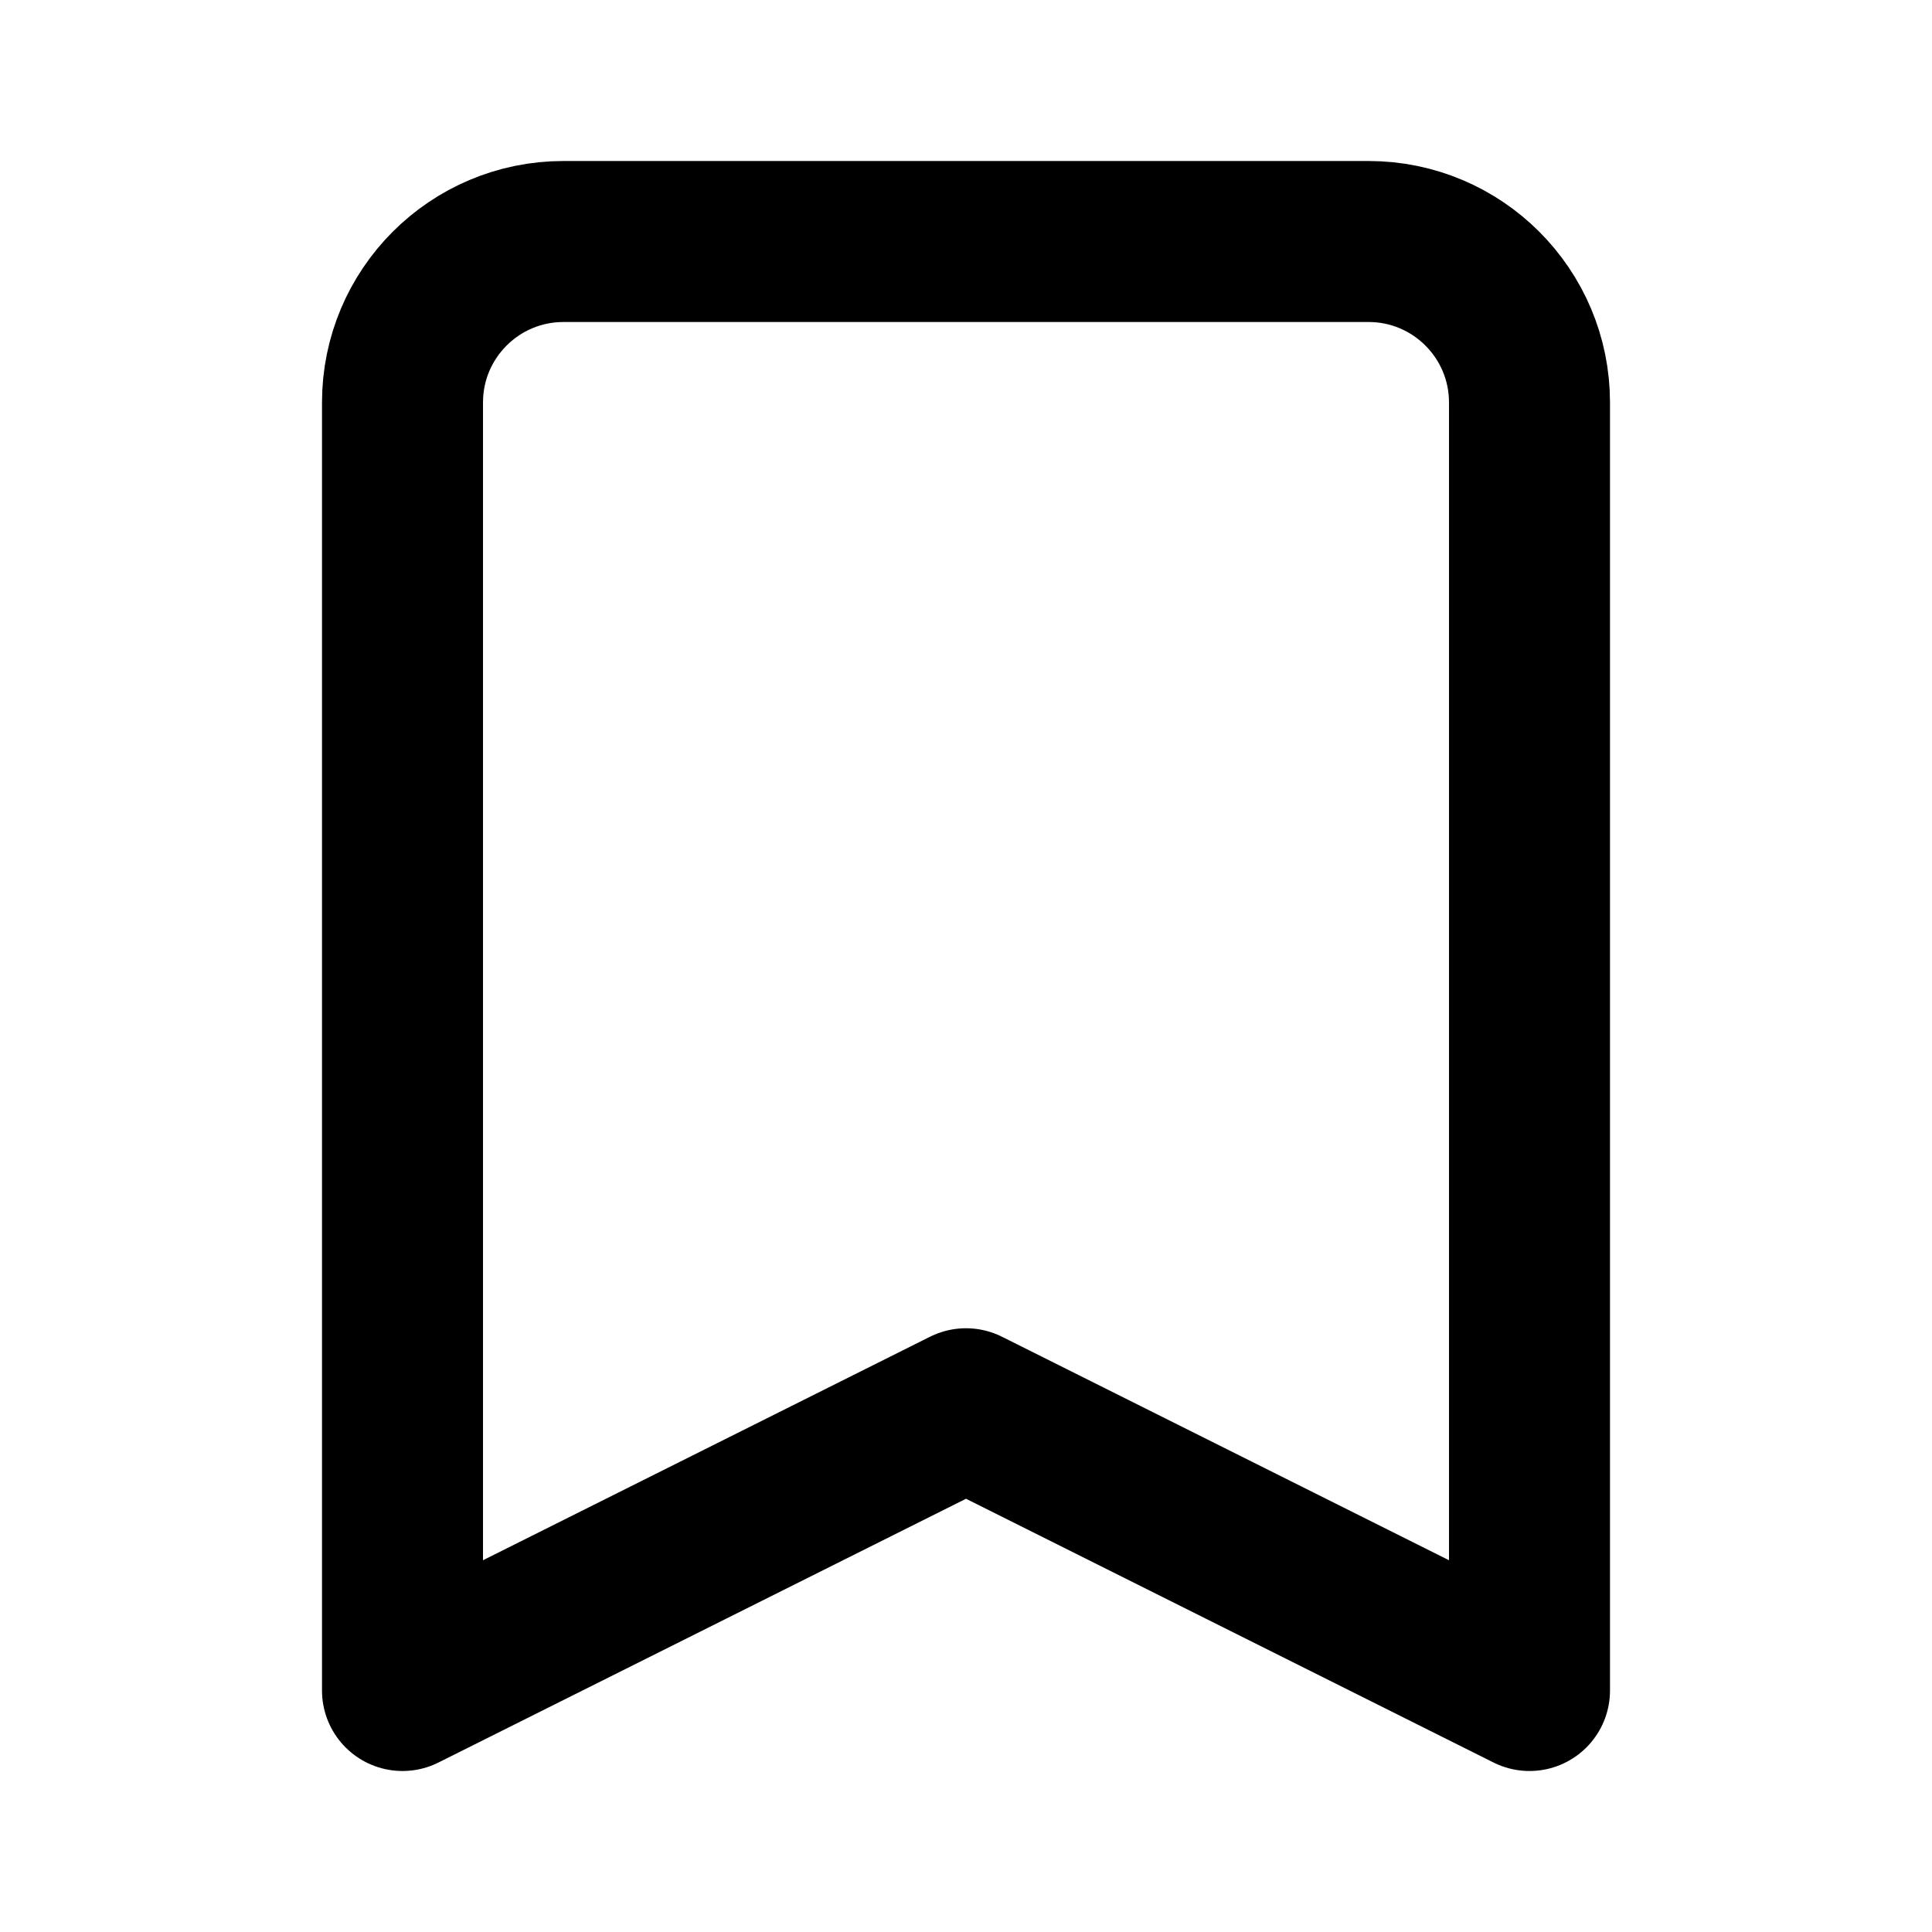
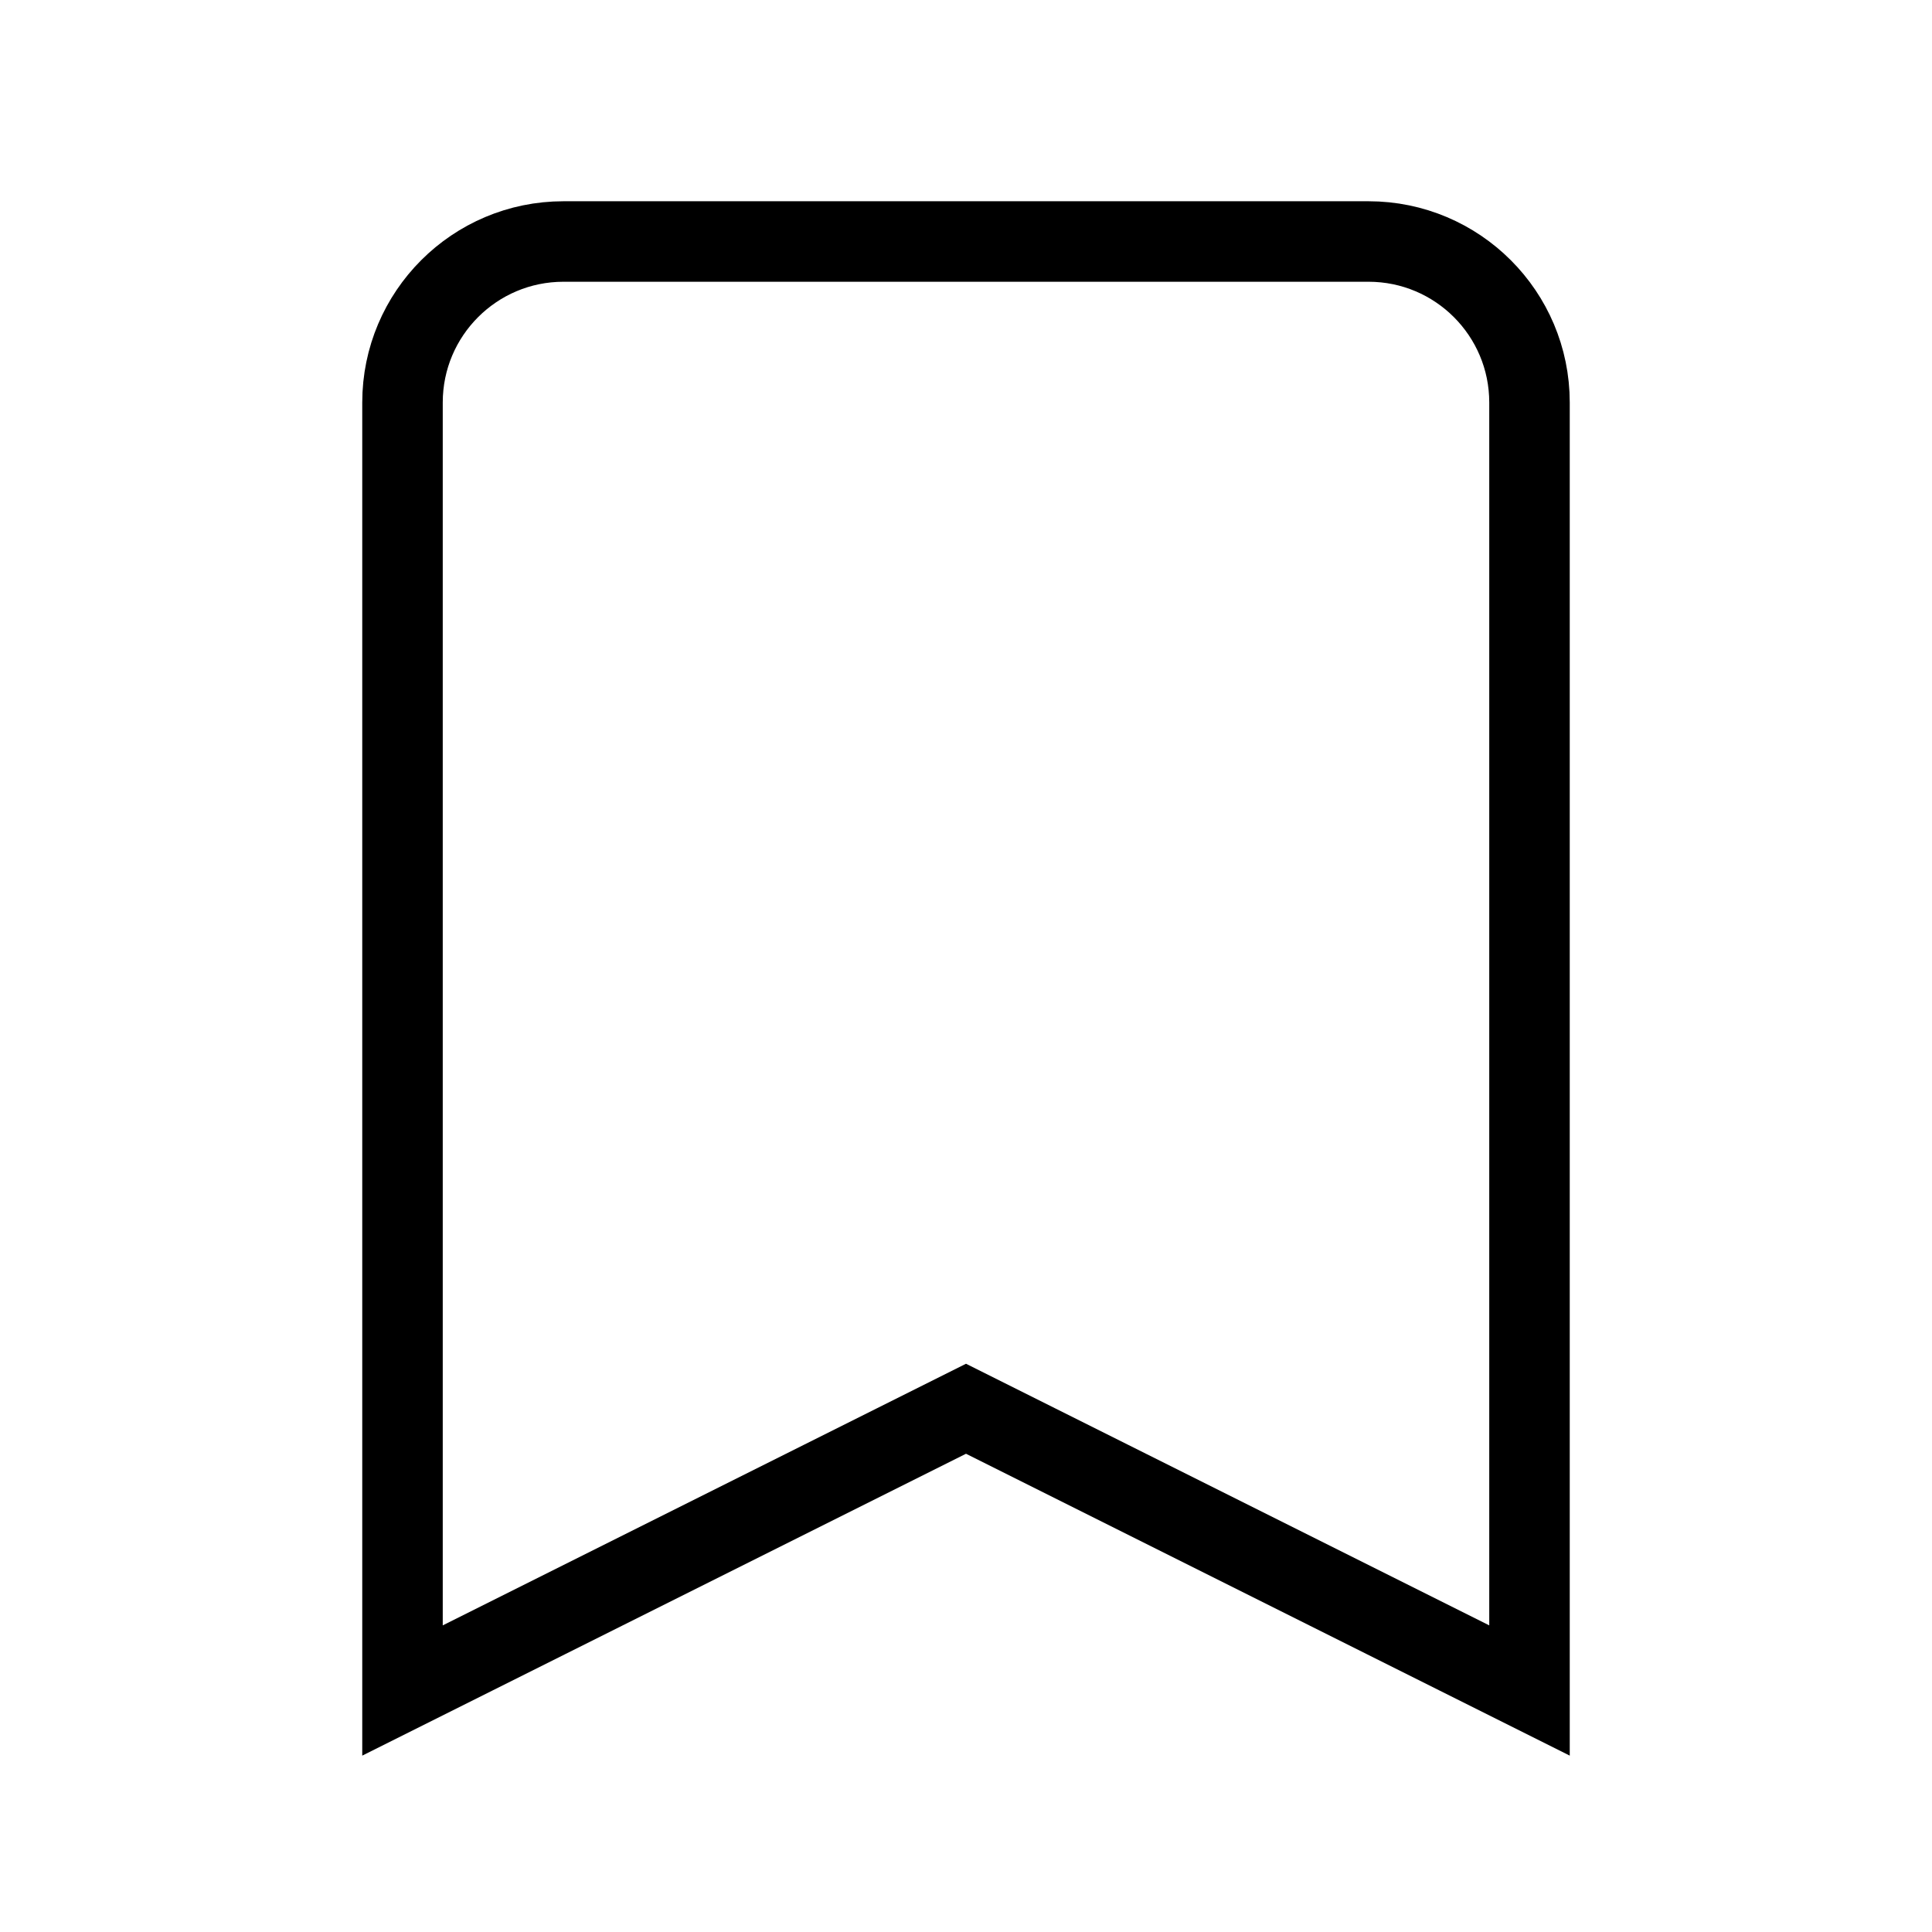
- <svg xmlns="http://www.w3.org/2000/svg" class="h-6 w-6" fill="none" viewBox="0 0 24 24" stroke="currentColor" stroke-width="2">
-   <path stroke-linecap="round" stroke-linejoin="round" d="M5 5a2 2 0 012-2h10a2 2 0 012 2v16l-7-3.5L5 21V5z" />
+ <svg xmlns="http://www.w3.org/2000/svg" class="h-6 w-6" fill="none" viewBox="0 0 24 24" stroke="currentColor" strokeWidth="2">
+   <path strokeLinecap="round" strokeLinejoin="round" d="M5 5a2 2 0 012-2h10a2 2 0 012 2v16l-7-3.5L5 21V5z" />
</svg>
